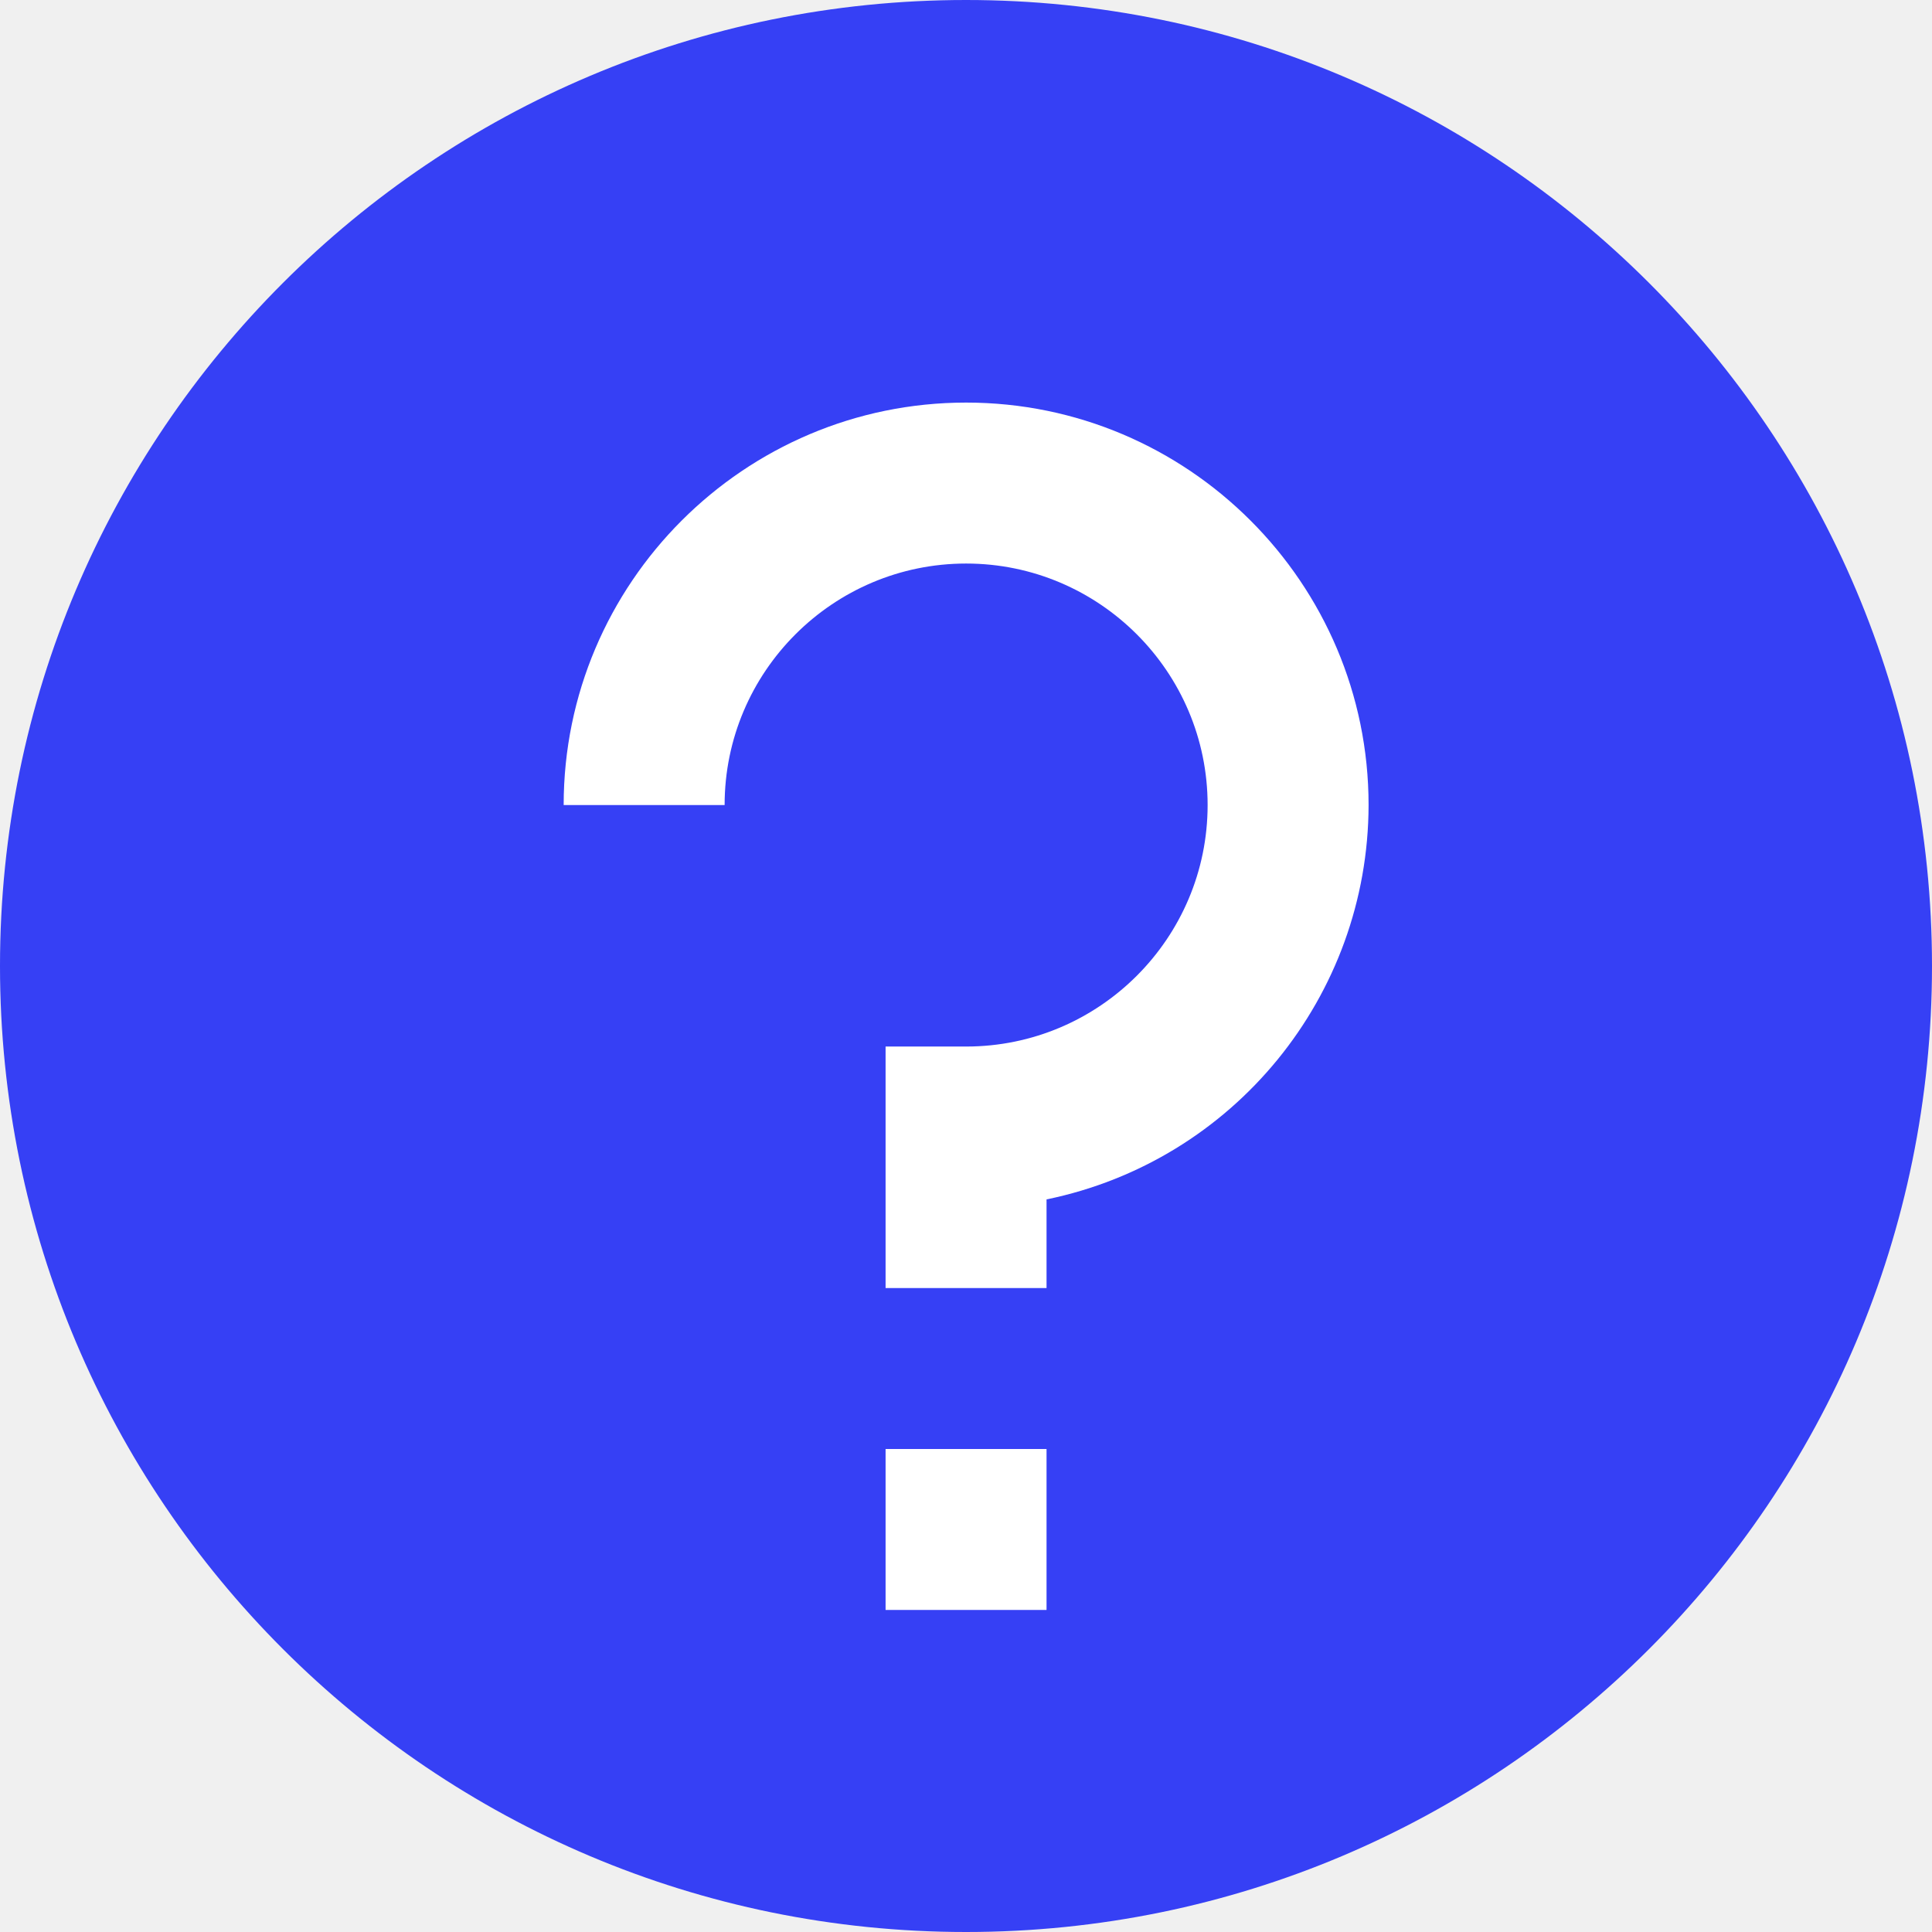
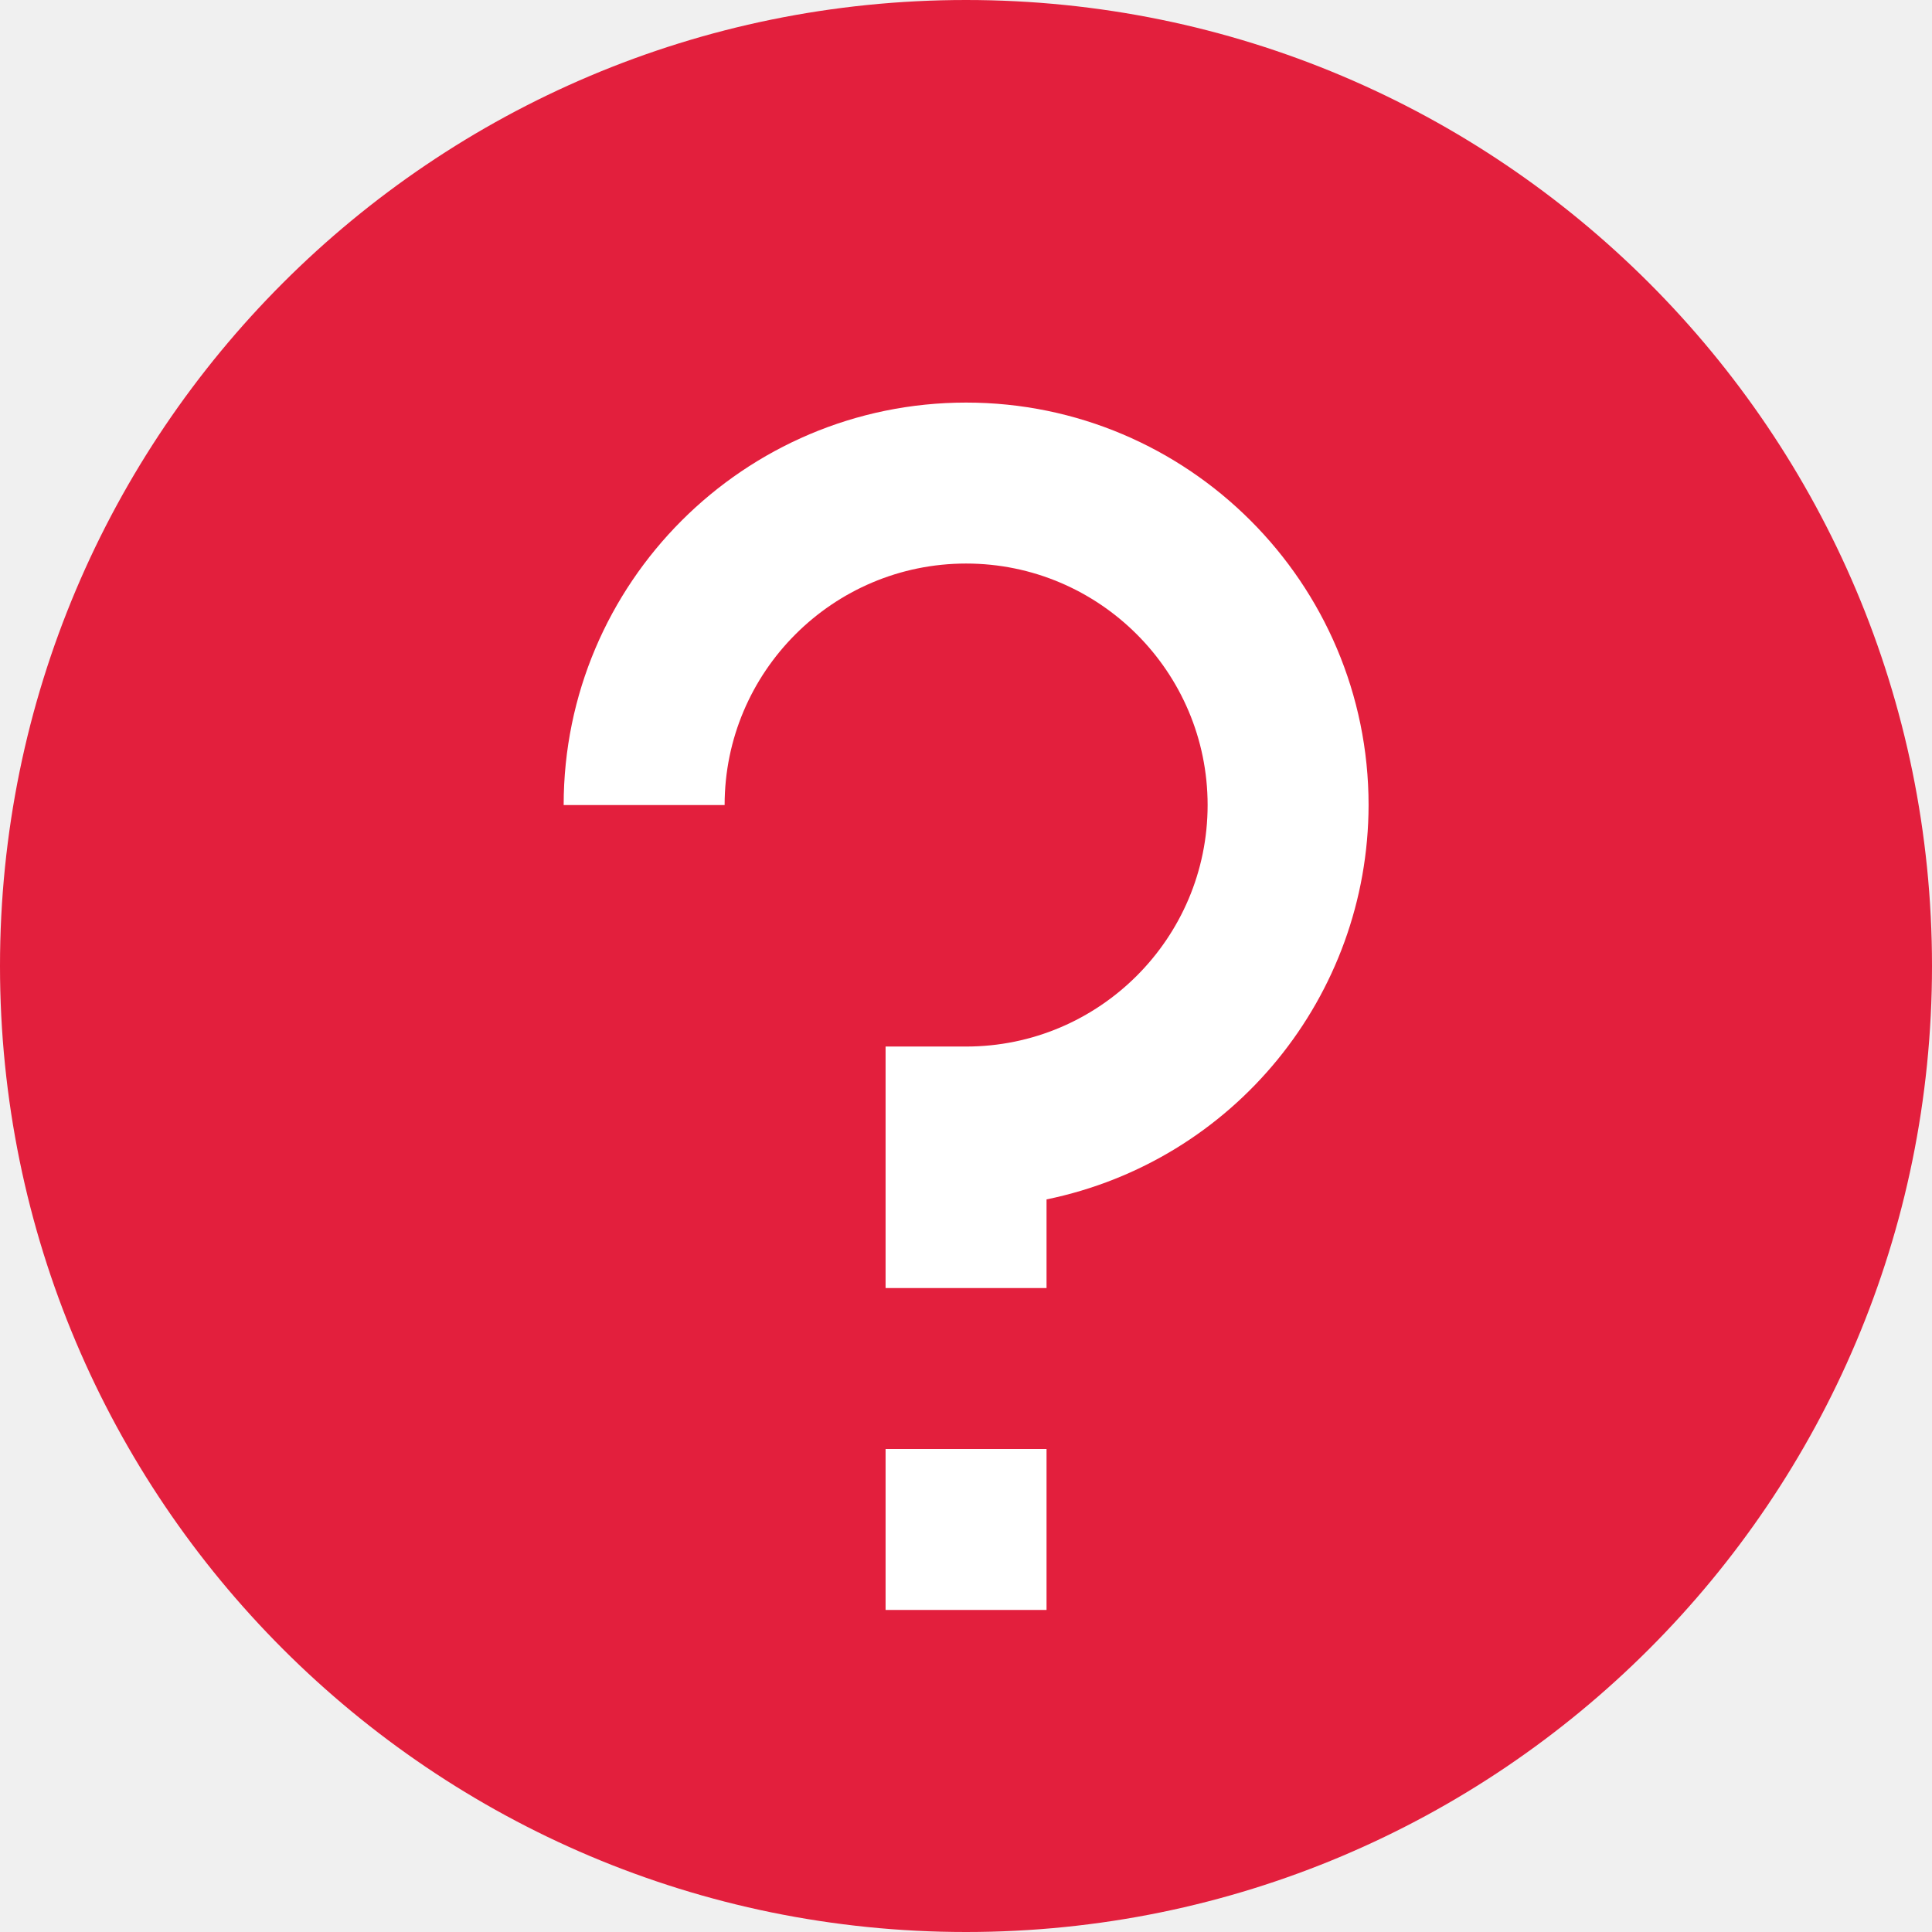
<svg xmlns="http://www.w3.org/2000/svg" xmlns:xlink="http://www.w3.org/1999/xlink" version="1.1" viewBox="0 0 16 16">
  <defs>
    <path id="a" d="m8.667 9.933c1.551-0.319 2.664-1.683 2.667-3.266 0-1.838-1.495-3.333-3.333-3.333s-3.333 1.495-3.333 3.333h1.333c0-1.103 0.897-2 2-2s2 0.897 2 2c0 1.103-0.897 2-2 2h-0.667v2h1.333v-0.734zm-1.333 2.067h1.333v1.333h-1.333v-1.333z" />
  </defs>
  <g fill="none" fill-rule="evenodd">
    <g transform="translate(-173 -346)">
      <g transform="translate(173 184)">
        <g transform="translate(0 160)">
          <g transform="translate(0 2)">
-             <circle cx="8" cy="8" r="8" fill="#3640F5" />
+             <circle cx="8" cy="8" r="8" fill="#e31f3d" />
            <mask fill="white">
              <use xlink:href="#a" />
            </mask>
            <use fill="#FFFFFF" fill-rule="evenodd" xlink:href="#a" />
          </g>
        </g>
      </g>
    </g>
  </g>
</svg>
